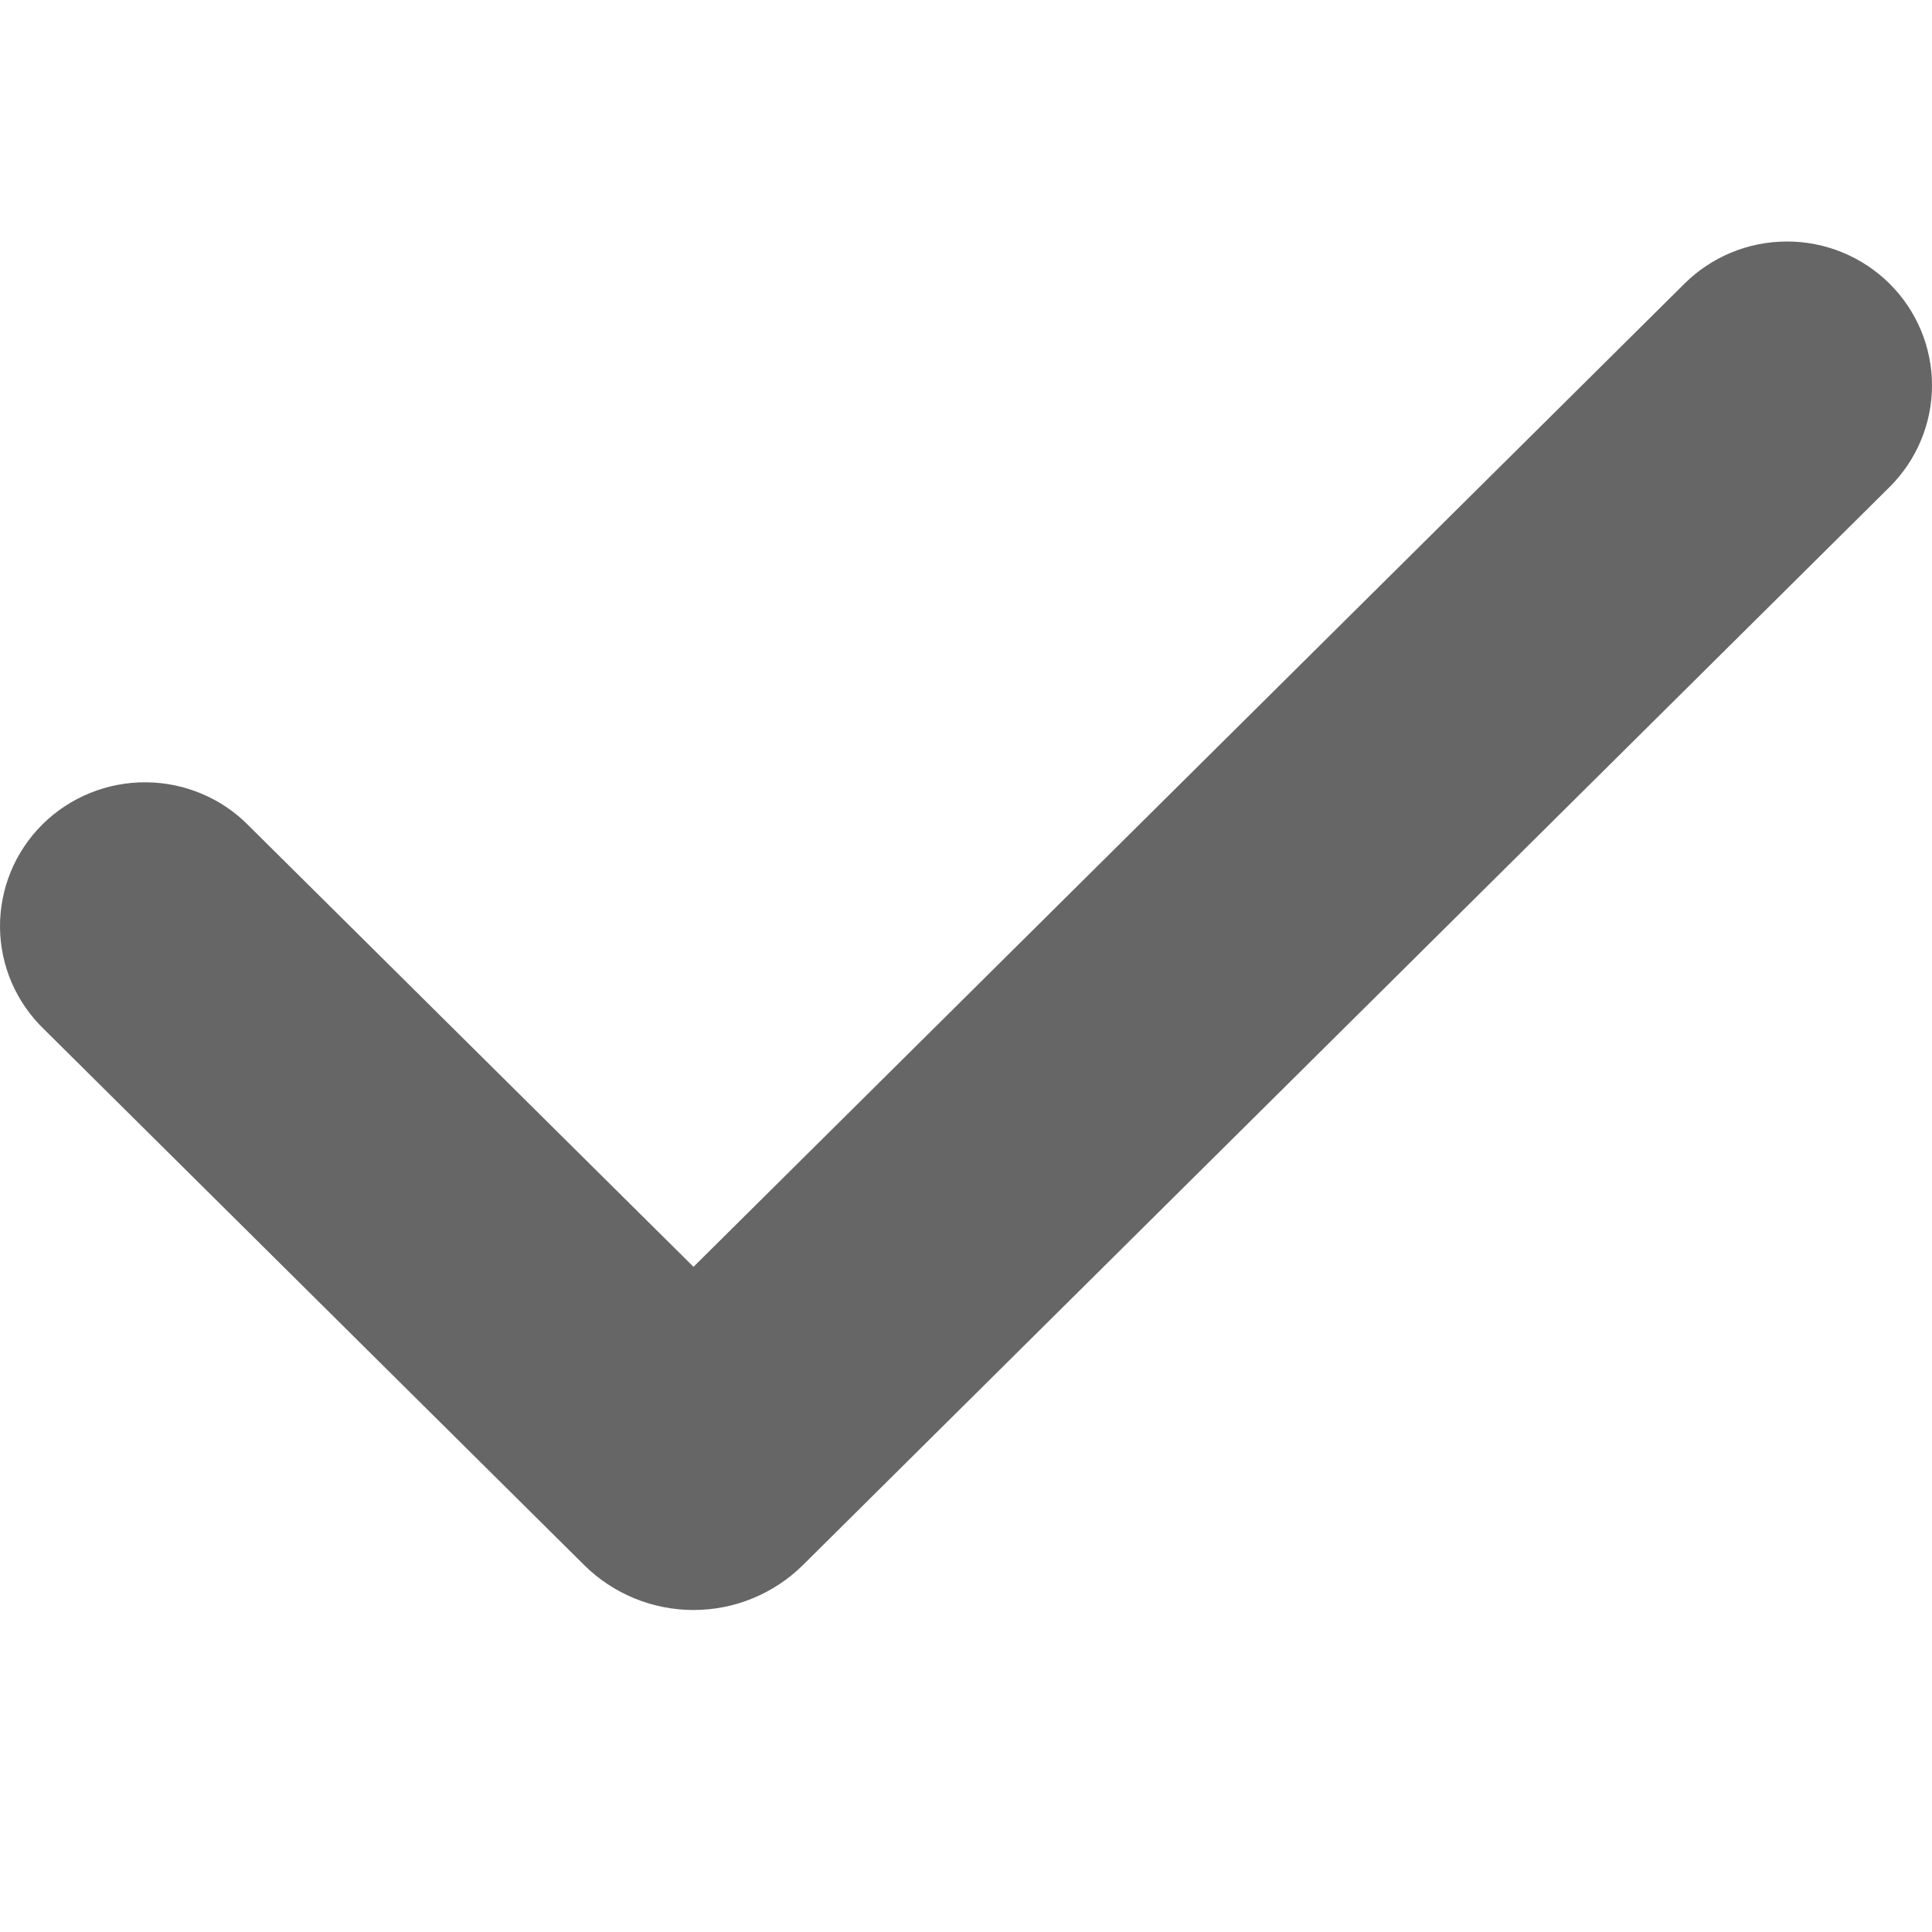
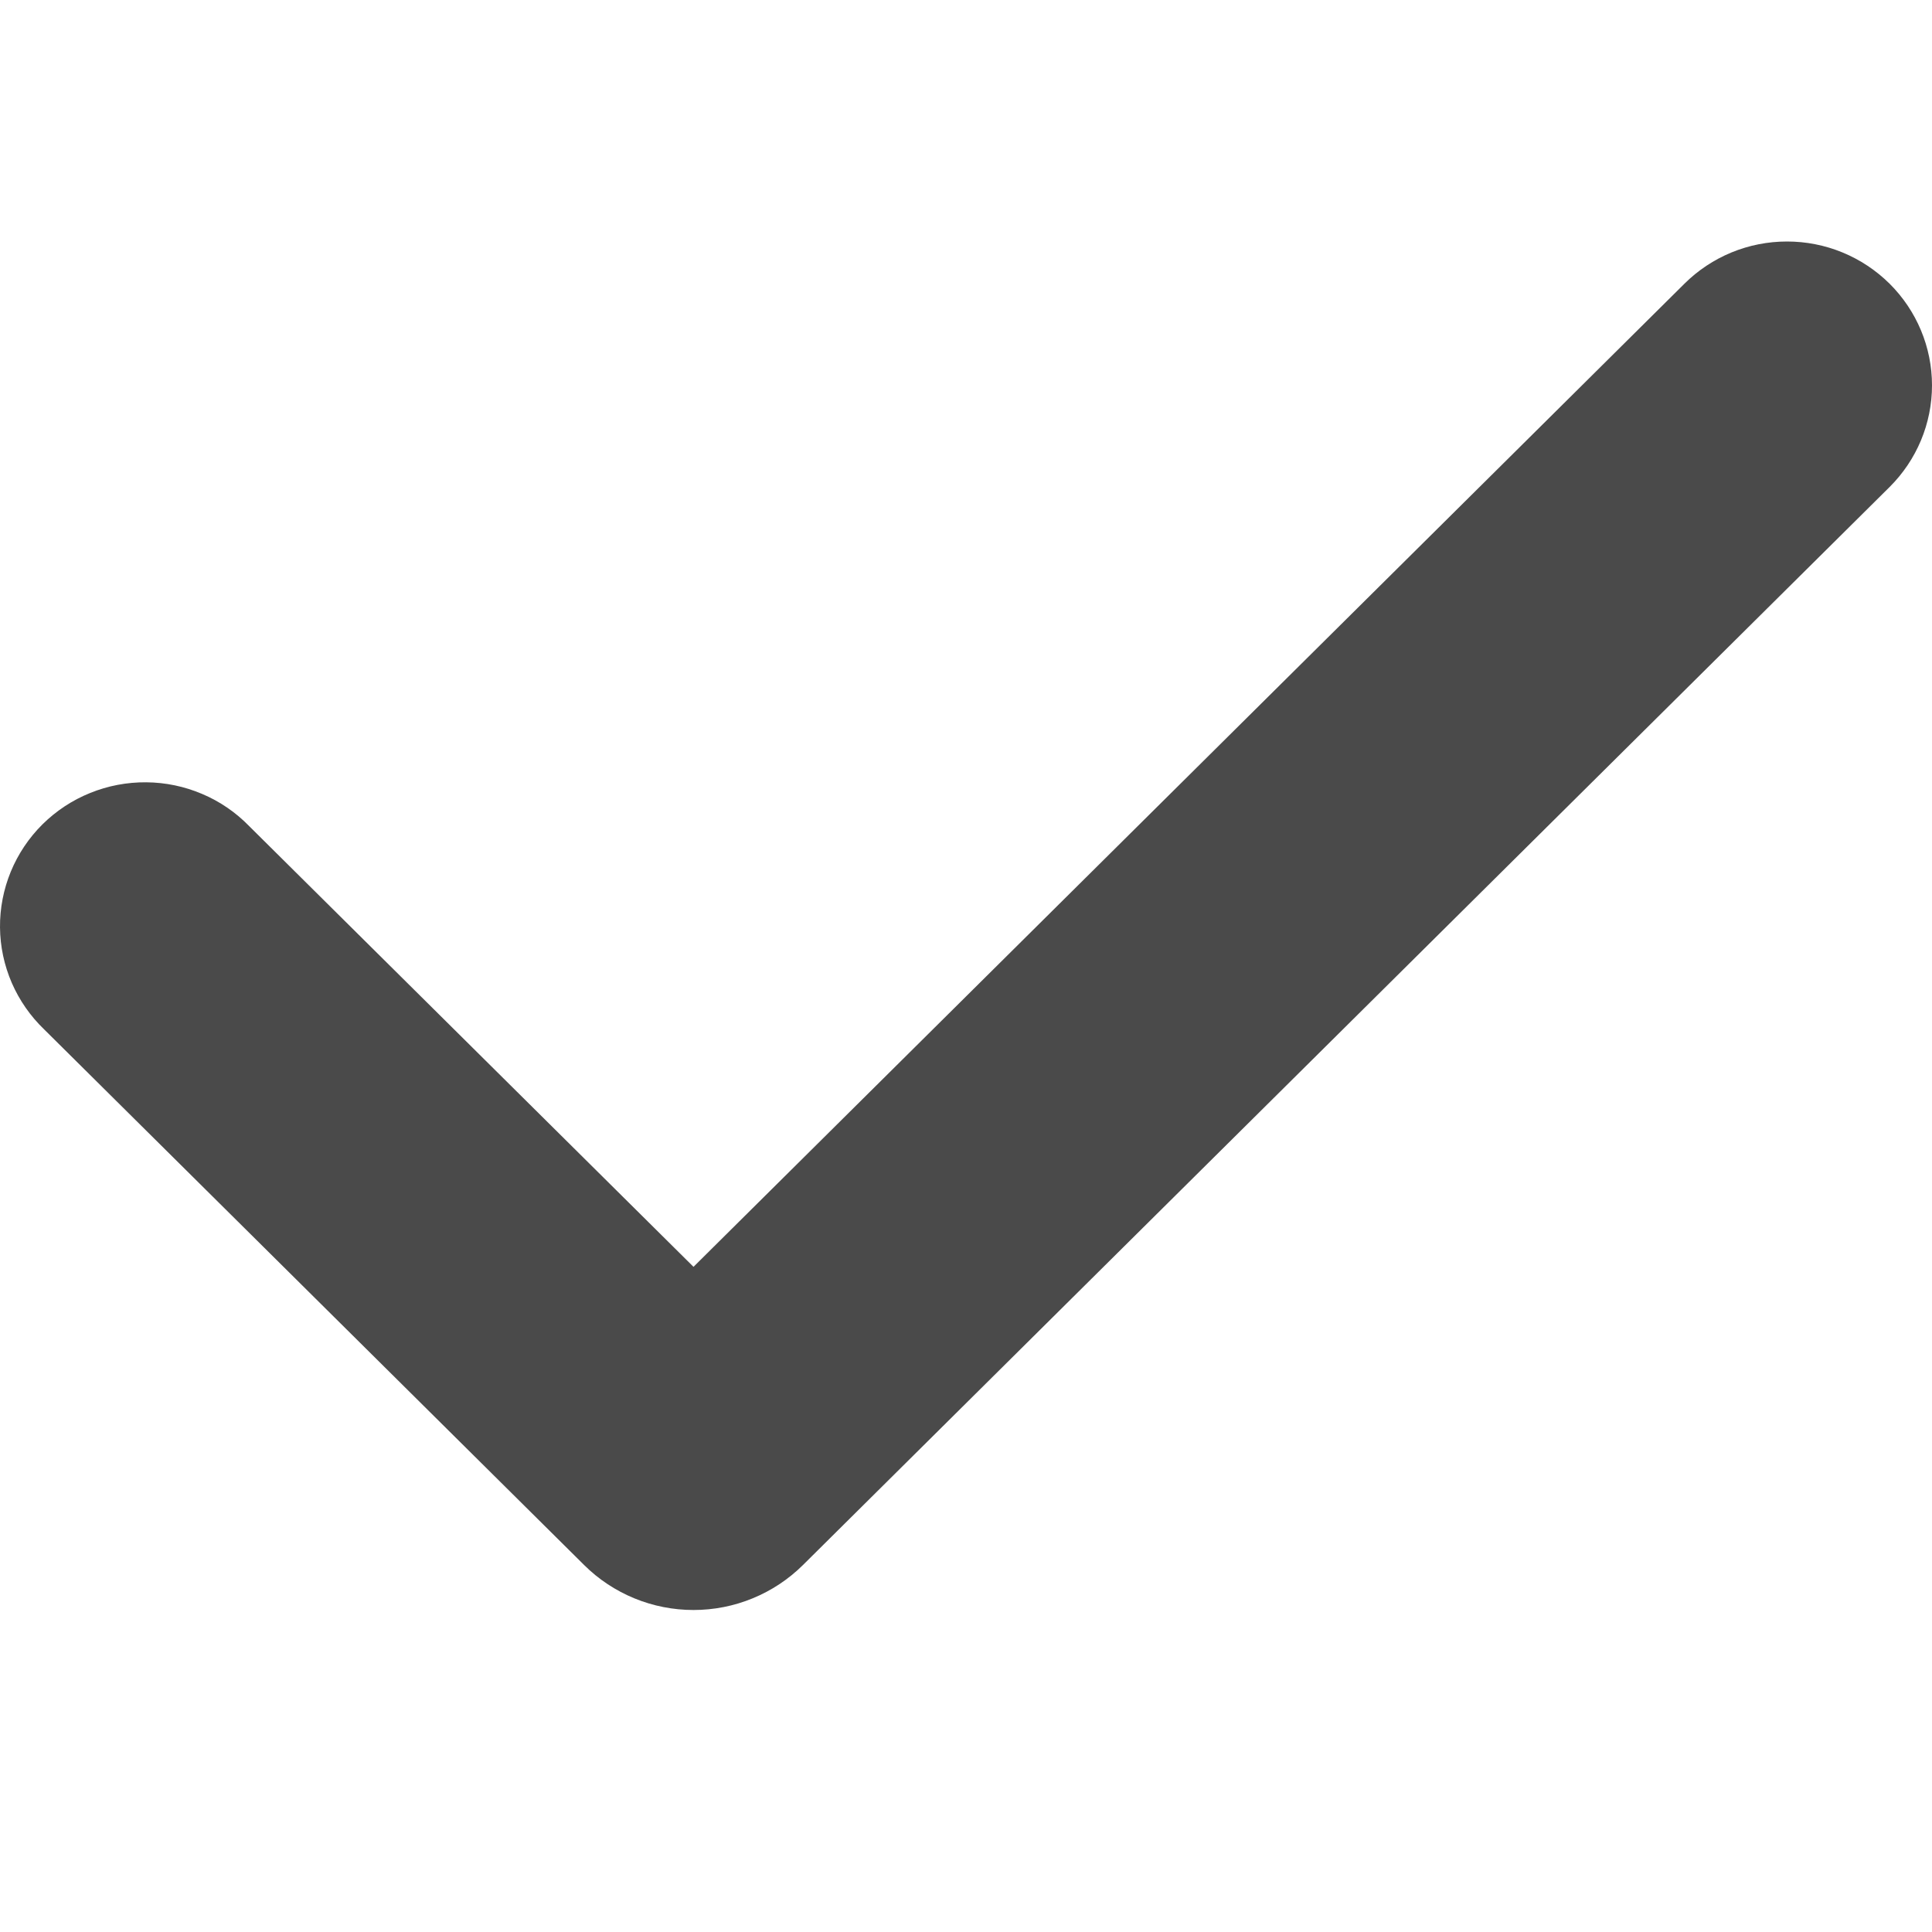
<svg xmlns="http://www.w3.org/2000/svg" width="24" height="24" viewBox="0 0 24 24" fill="none">
-   <path fill-rule="evenodd" clip-rule="evenodd" d="M23.473 3.524C23.81 3.859 24 4.313 24 4.787C24 5.261 23.81 5.715 23.473 6.05L9.974 19.442C9.795 19.619 9.584 19.759 9.35 19.855C9.117 19.951 8.868 20 8.615 20C8.363 20 8.113 19.951 7.88 19.855C7.647 19.759 7.435 19.619 7.257 19.442L0.55 12.789C0.378 12.624 0.241 12.427 0.146 12.209C0.052 11.991 0.002 11.757 6.79989e-05 11.52C-0.002 11.283 0.044 11.047 0.134 10.828C0.225 10.608 0.358 10.409 0.527 10.241C0.697 10.073 0.898 9.94 1.119 9.851C1.34 9.761 1.577 9.716 1.817 9.718C2.056 9.72 2.292 9.769 2.512 9.863C2.732 9.956 2.93 10.092 3.096 10.263L8.615 15.737L20.925 3.524C21.092 3.358 21.291 3.226 21.509 3.136C21.728 3.046 21.962 3 22.199 3C22.435 3 22.67 3.046 22.888 3.136C23.107 3.226 23.305 3.358 23.473 3.524Z" fill="#666667" />
+   <path fill-rule="evenodd" clip-rule="evenodd" d="M23.473 3.524C23.81 3.859 24 4.313 24 4.787C24 5.261 23.81 5.715 23.473 6.05L9.974 19.442C9.795 19.619 9.584 19.759 9.35 19.855C9.117 19.951 8.868 20 8.615 20C8.363 20 8.113 19.951 7.88 19.855C7.647 19.759 7.435 19.619 7.257 19.442L0.55 12.789C0.378 12.624 0.241 12.427 0.146 12.209C0.052 11.991 0.002 11.757 6.79989e-05 11.52C-0.002 11.283 0.044 11.047 0.134 10.828C0.225 10.608 0.358 10.409 0.527 10.241C0.697 10.073 0.898 9.94 1.119 9.851C1.34 9.761 1.577 9.716 1.817 9.718C2.056 9.72 2.292 9.769 2.512 9.863C2.732 9.956 2.93 10.092 3.096 10.263L8.615 15.737L20.925 3.524C21.092 3.358 21.291 3.226 21.509 3.136C21.728 3.046 21.962 3 22.199 3C22.435 3 22.67 3.046 22.888 3.136C23.107 3.226 23.305 3.358 23.473 3.524Z" fill="#4A4A4A" />
</svg>
